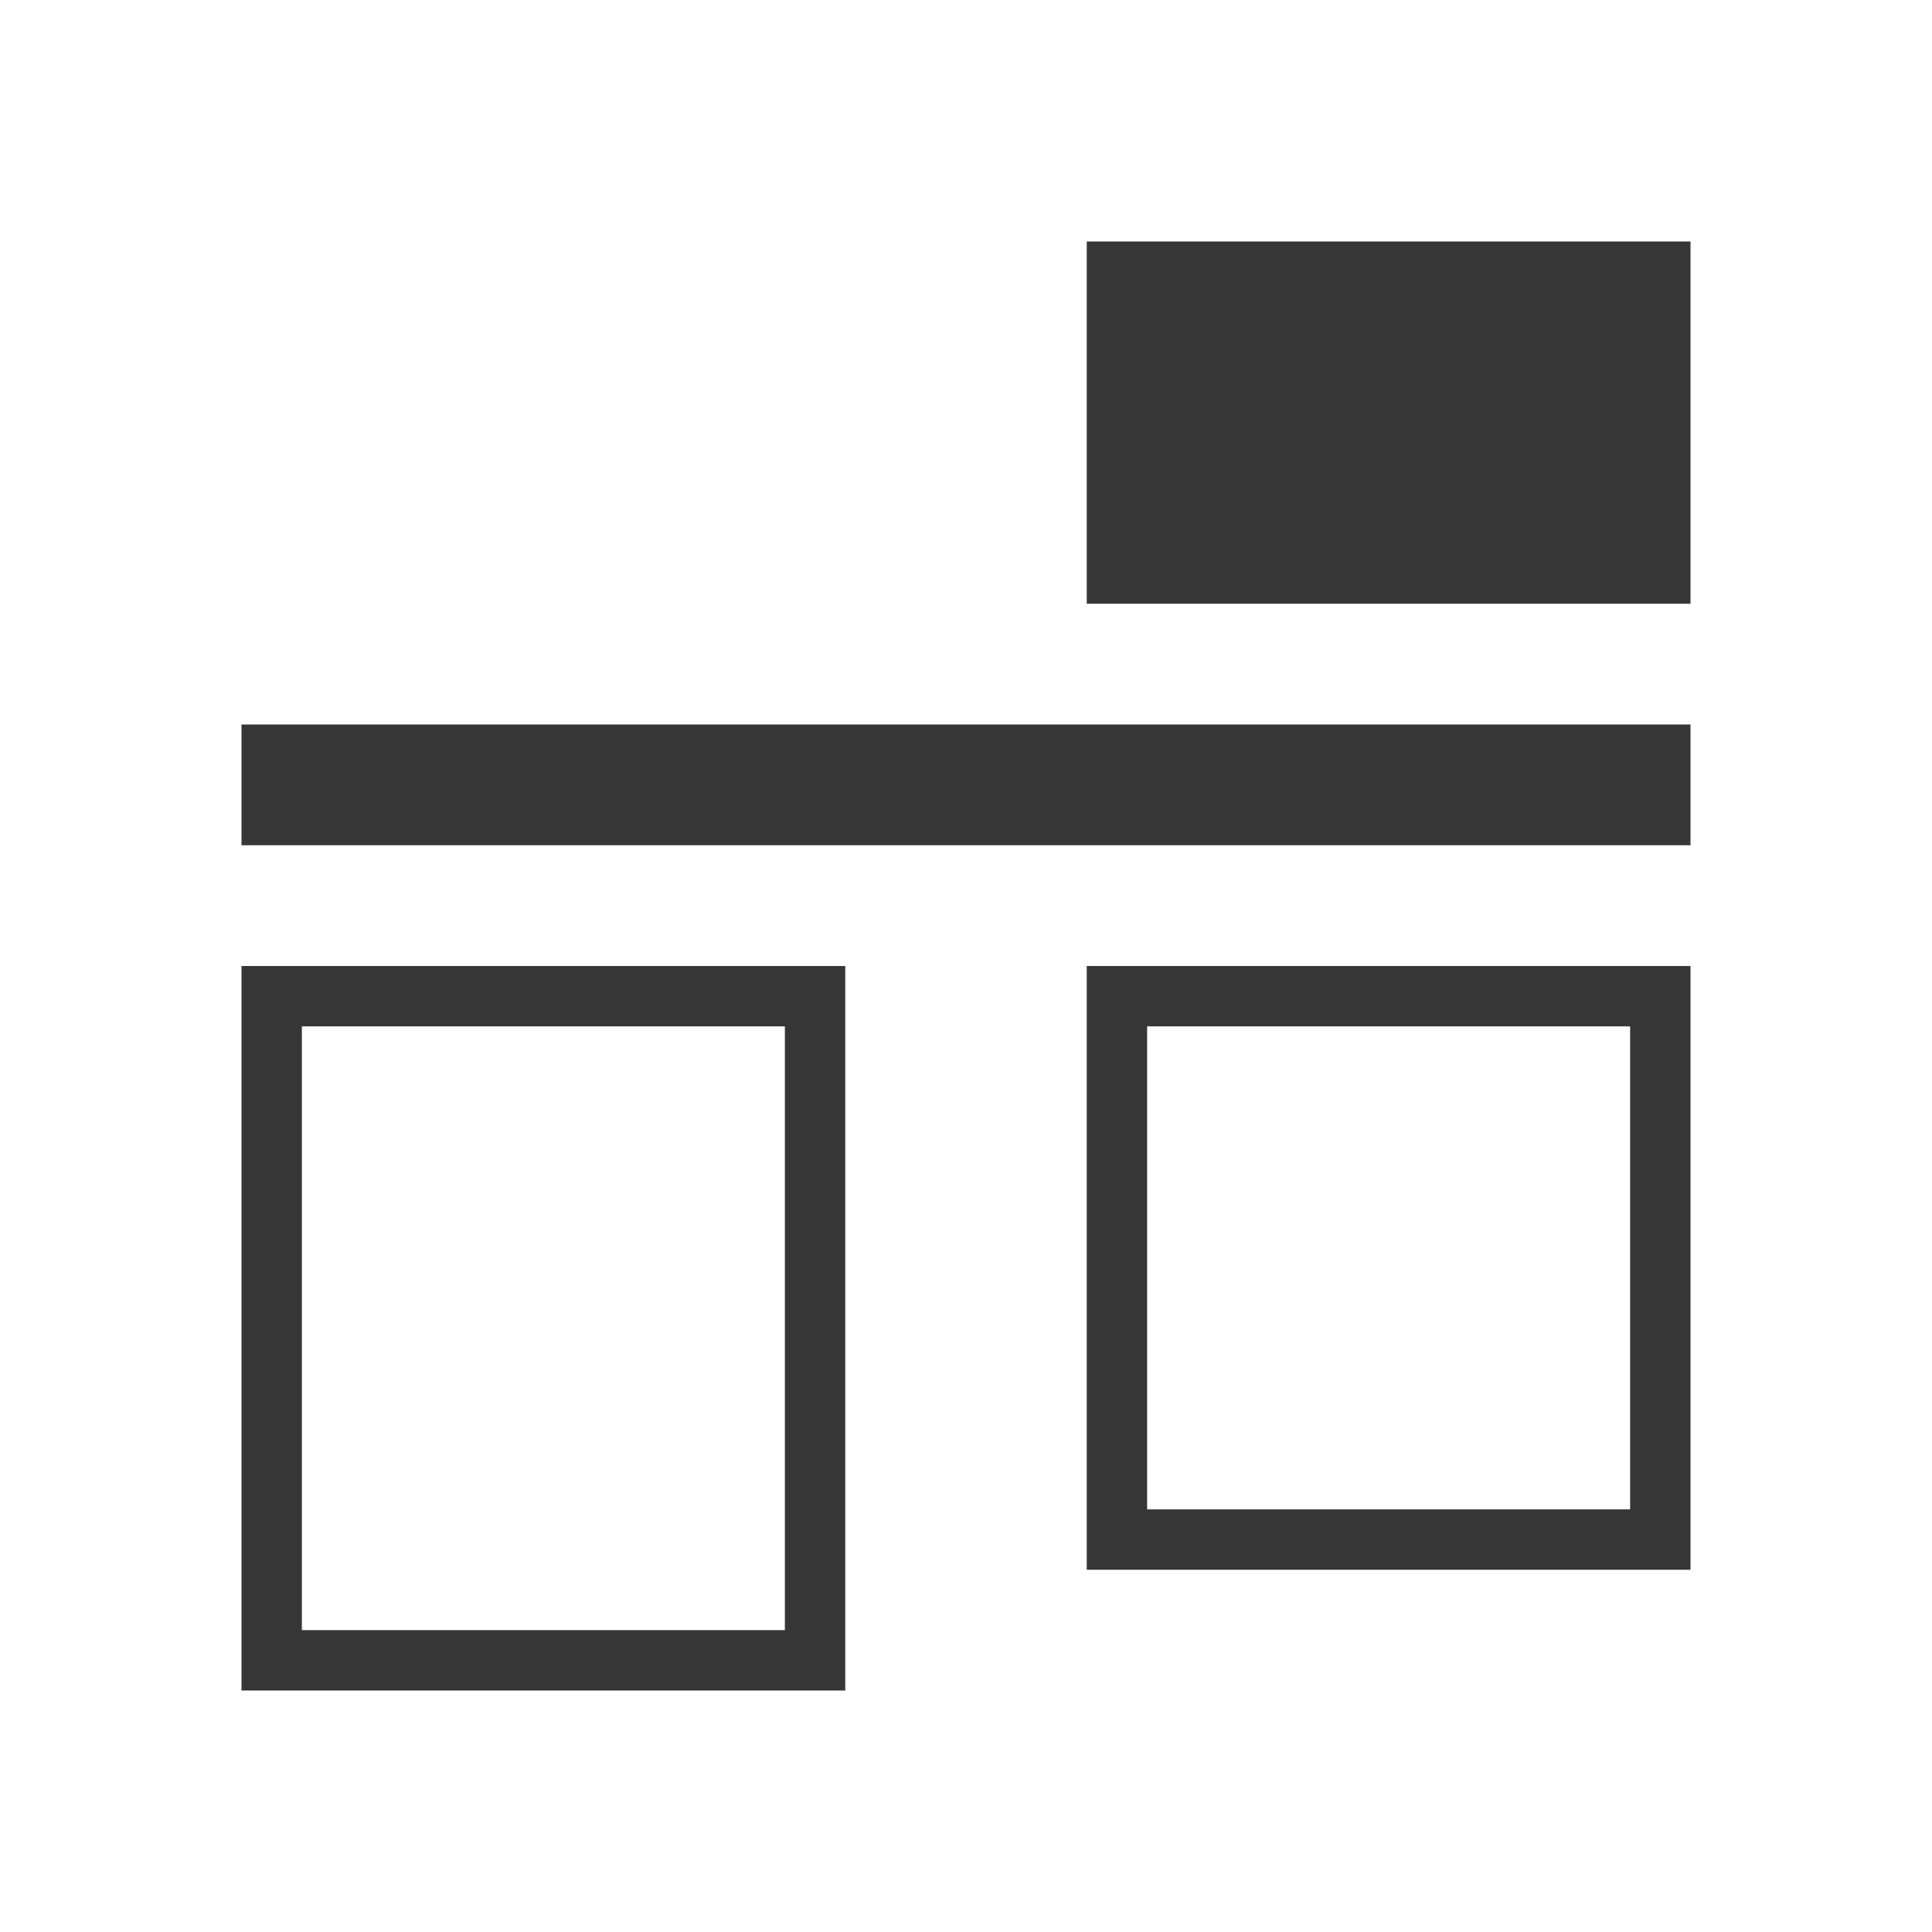
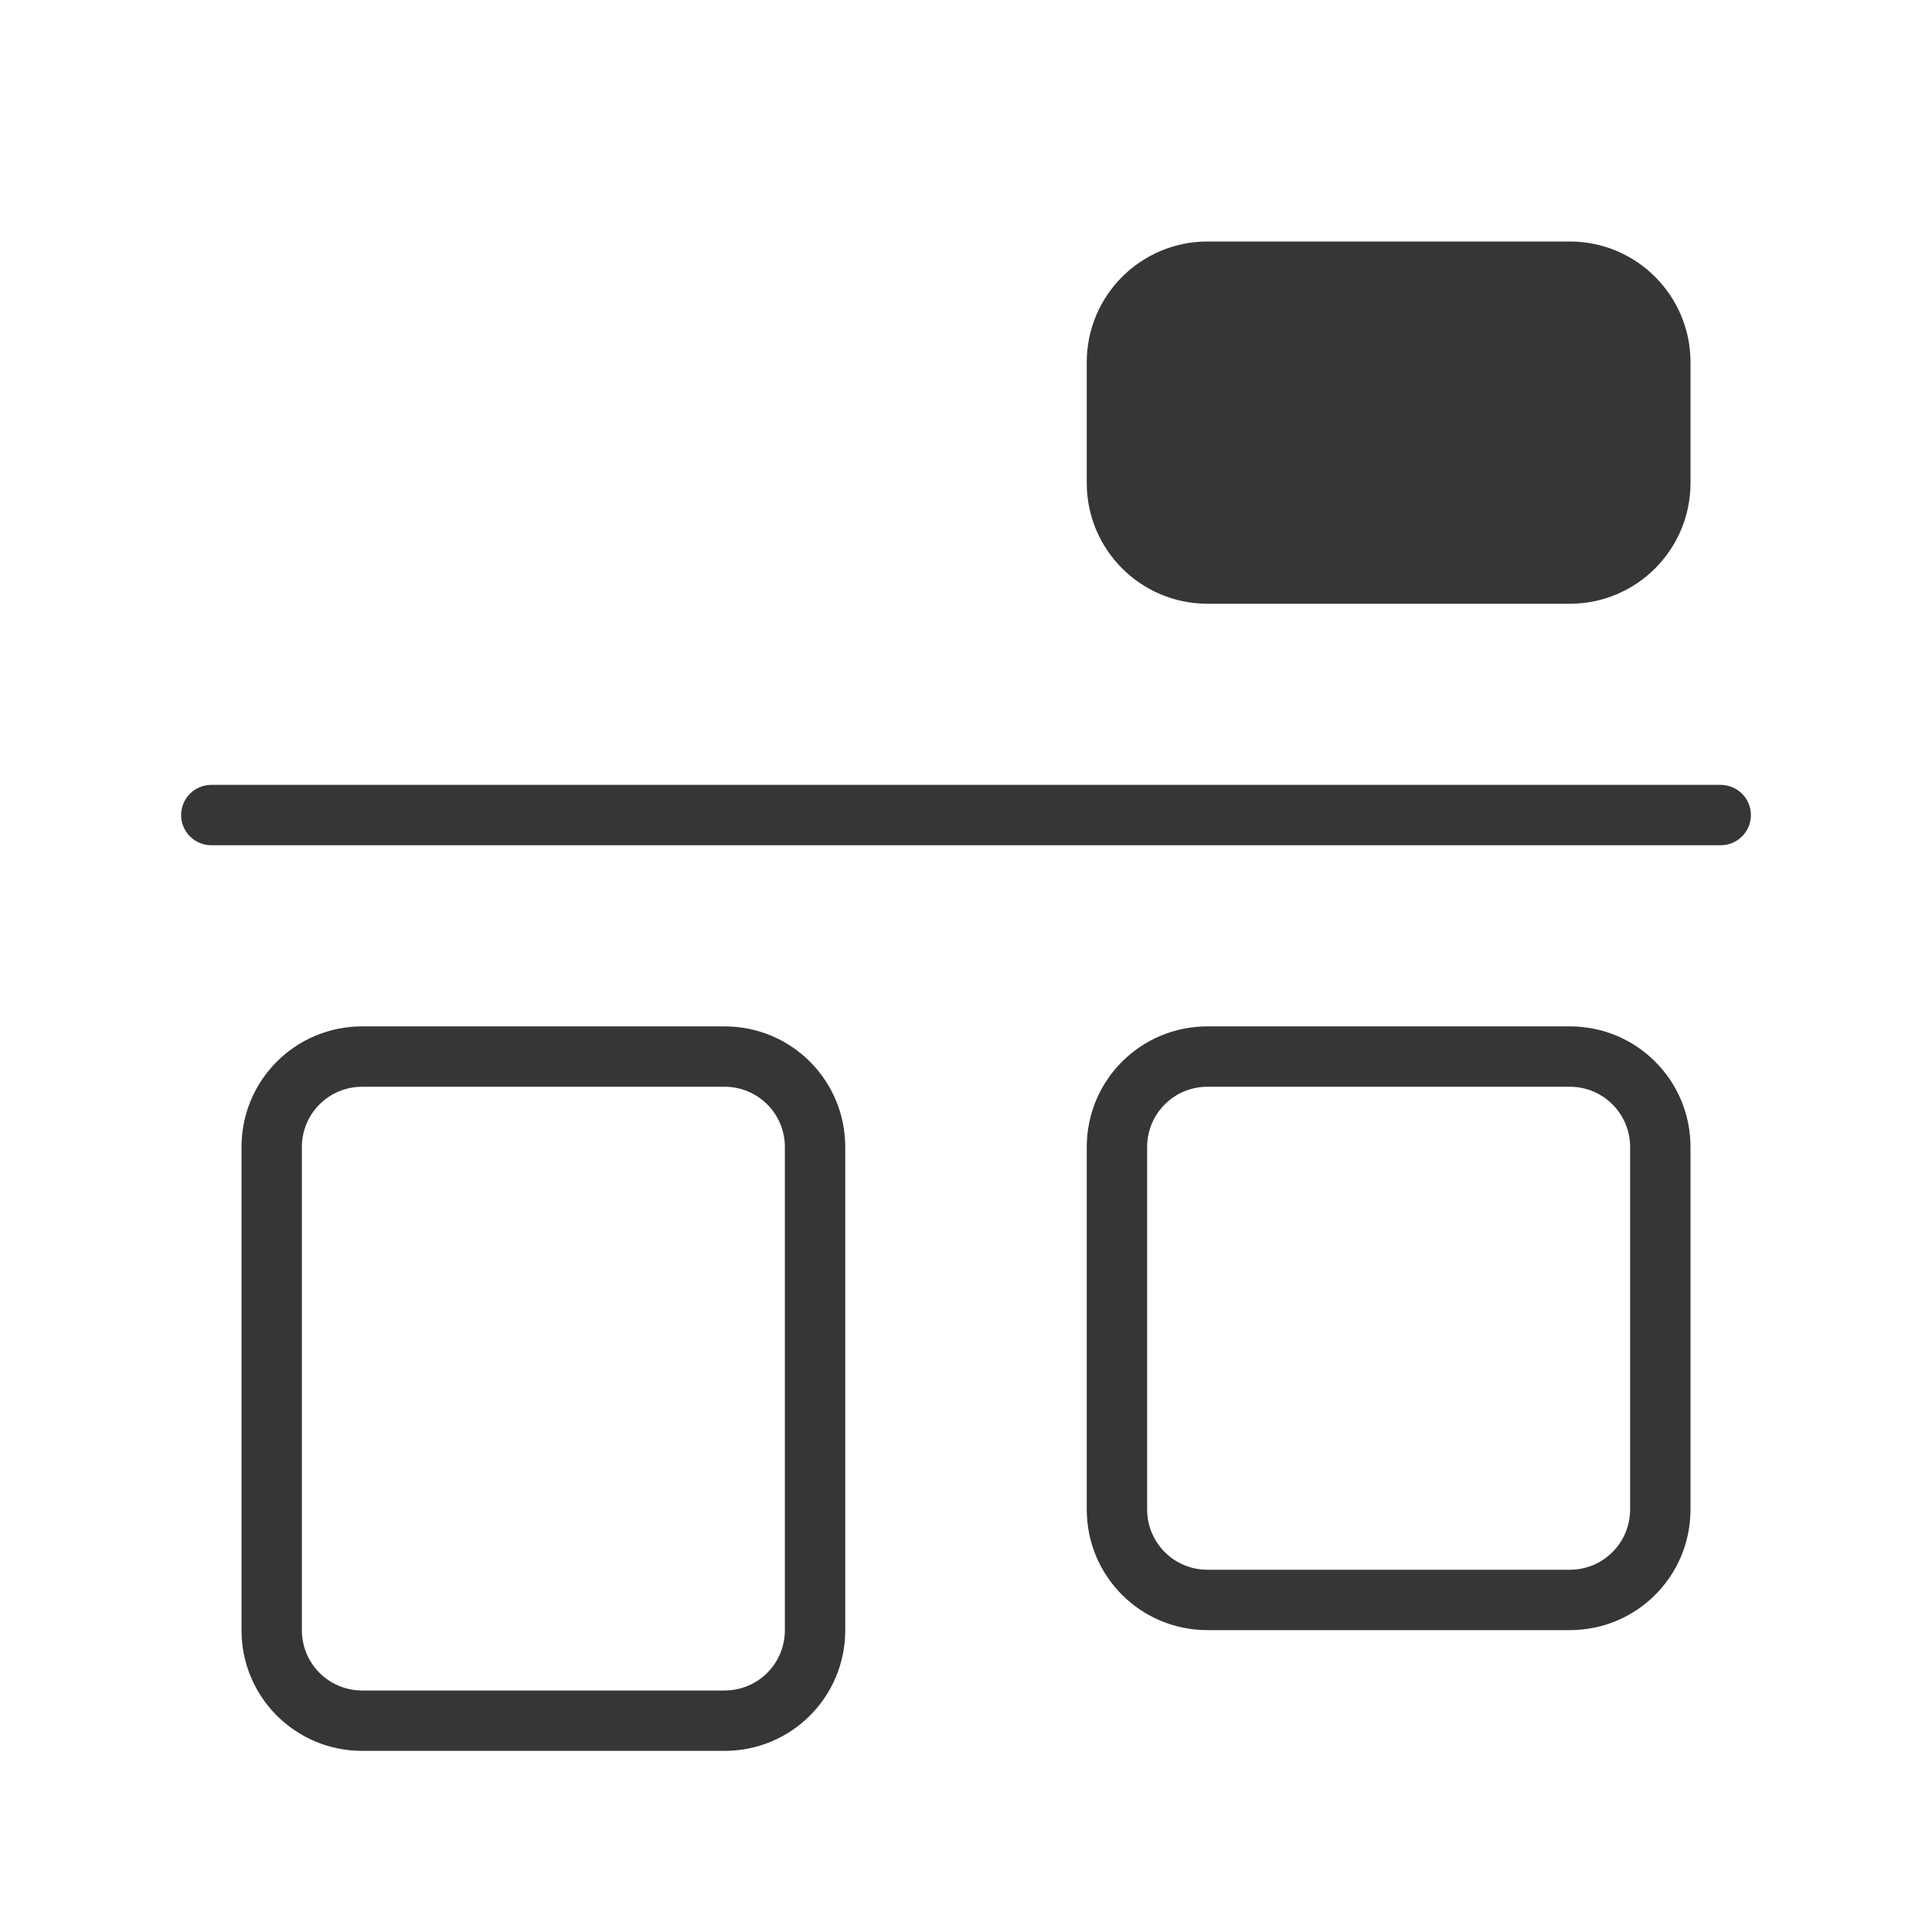
- <svg xmlns="http://www.w3.org/2000/svg" viewBox="0 0 32 32">
-   <defs id="defs3051">
-     <style type="text/css" id="current-color-scheme">
-       .ColorScheme-Text {
+ <svg xmlns="http://www.w3.org/2000/svg" version="1.1" viewBox="0 0 32 32">
+   <defs>
+     <style id="current-color-scheme" type="text/css">.ColorScheme-Text {
        color:#363636;
-       }
-       </style>
+       }</style>
  </defs>
-   <path style="fill:currentColor;fill-opacity:1;stroke:none" d="M 18 4 L 18 10 L 28 10 L 28 4 L 18 4 z M 4 12 L 4 14 L 28 14 L 28 12 L 4 12 z M 4 16 L 4 28 L 14 28 L 14 16 L 4 16 z M 18 16 L 18 26 L 28 26 L 28 16 L 18 16 z M 5 17 L 13 17 L 13 27 L 5 27 L 5 17 z M 19 17 L 27 17 L 27 25 L 19 25 L 19 17 z " id="path8" class="ColorScheme-Text" />
+   <path class="ColorScheme-Text" d="m6 29c-1.108 0-2-0.892-2-2v-8c0-1.108 0.892-2 2-2h6c1.108 0 2 0.892 2 2v8c0 1.108-0.892 2-2 2zm0-1h6c0.554 0 1-0.446 1-1v-8c0-0.554-0.446-1-1-1h-6c-0.554 0-1 0.446-1 1v8c0 0.554 0.446 1 1 1z" fill="currentColor" />
+   <path class="ColorScheme-Text" d="m20 27c-1.108 0-2-0.892-2-2v-6c0-1.108 0.892-2 2-2h6c1.108 0 2 0.892 2 2v6c0 1.108-0.892 2-2 2zm0-1h6c0.554 0 1-0.446 1-1v-6c0-0.554-0.446-1-1-1h-6c-0.554 0-1 0.446-1 1v6c0 0.554 0.446 1 1 1z" fill="currentColor" />
+   <rect class="ColorScheme-Text" transform="scale(1,-1)" x="3" y="-14" width="26" height="1" rx=".5" ry=".5" fill="currentColor" />
+   <rect class="ColorScheme-Text" transform="scale(1,-1)" x="18" y="-10" width="10" height="6" rx="2" ry="2" fill="currentColor" />
</svg>
